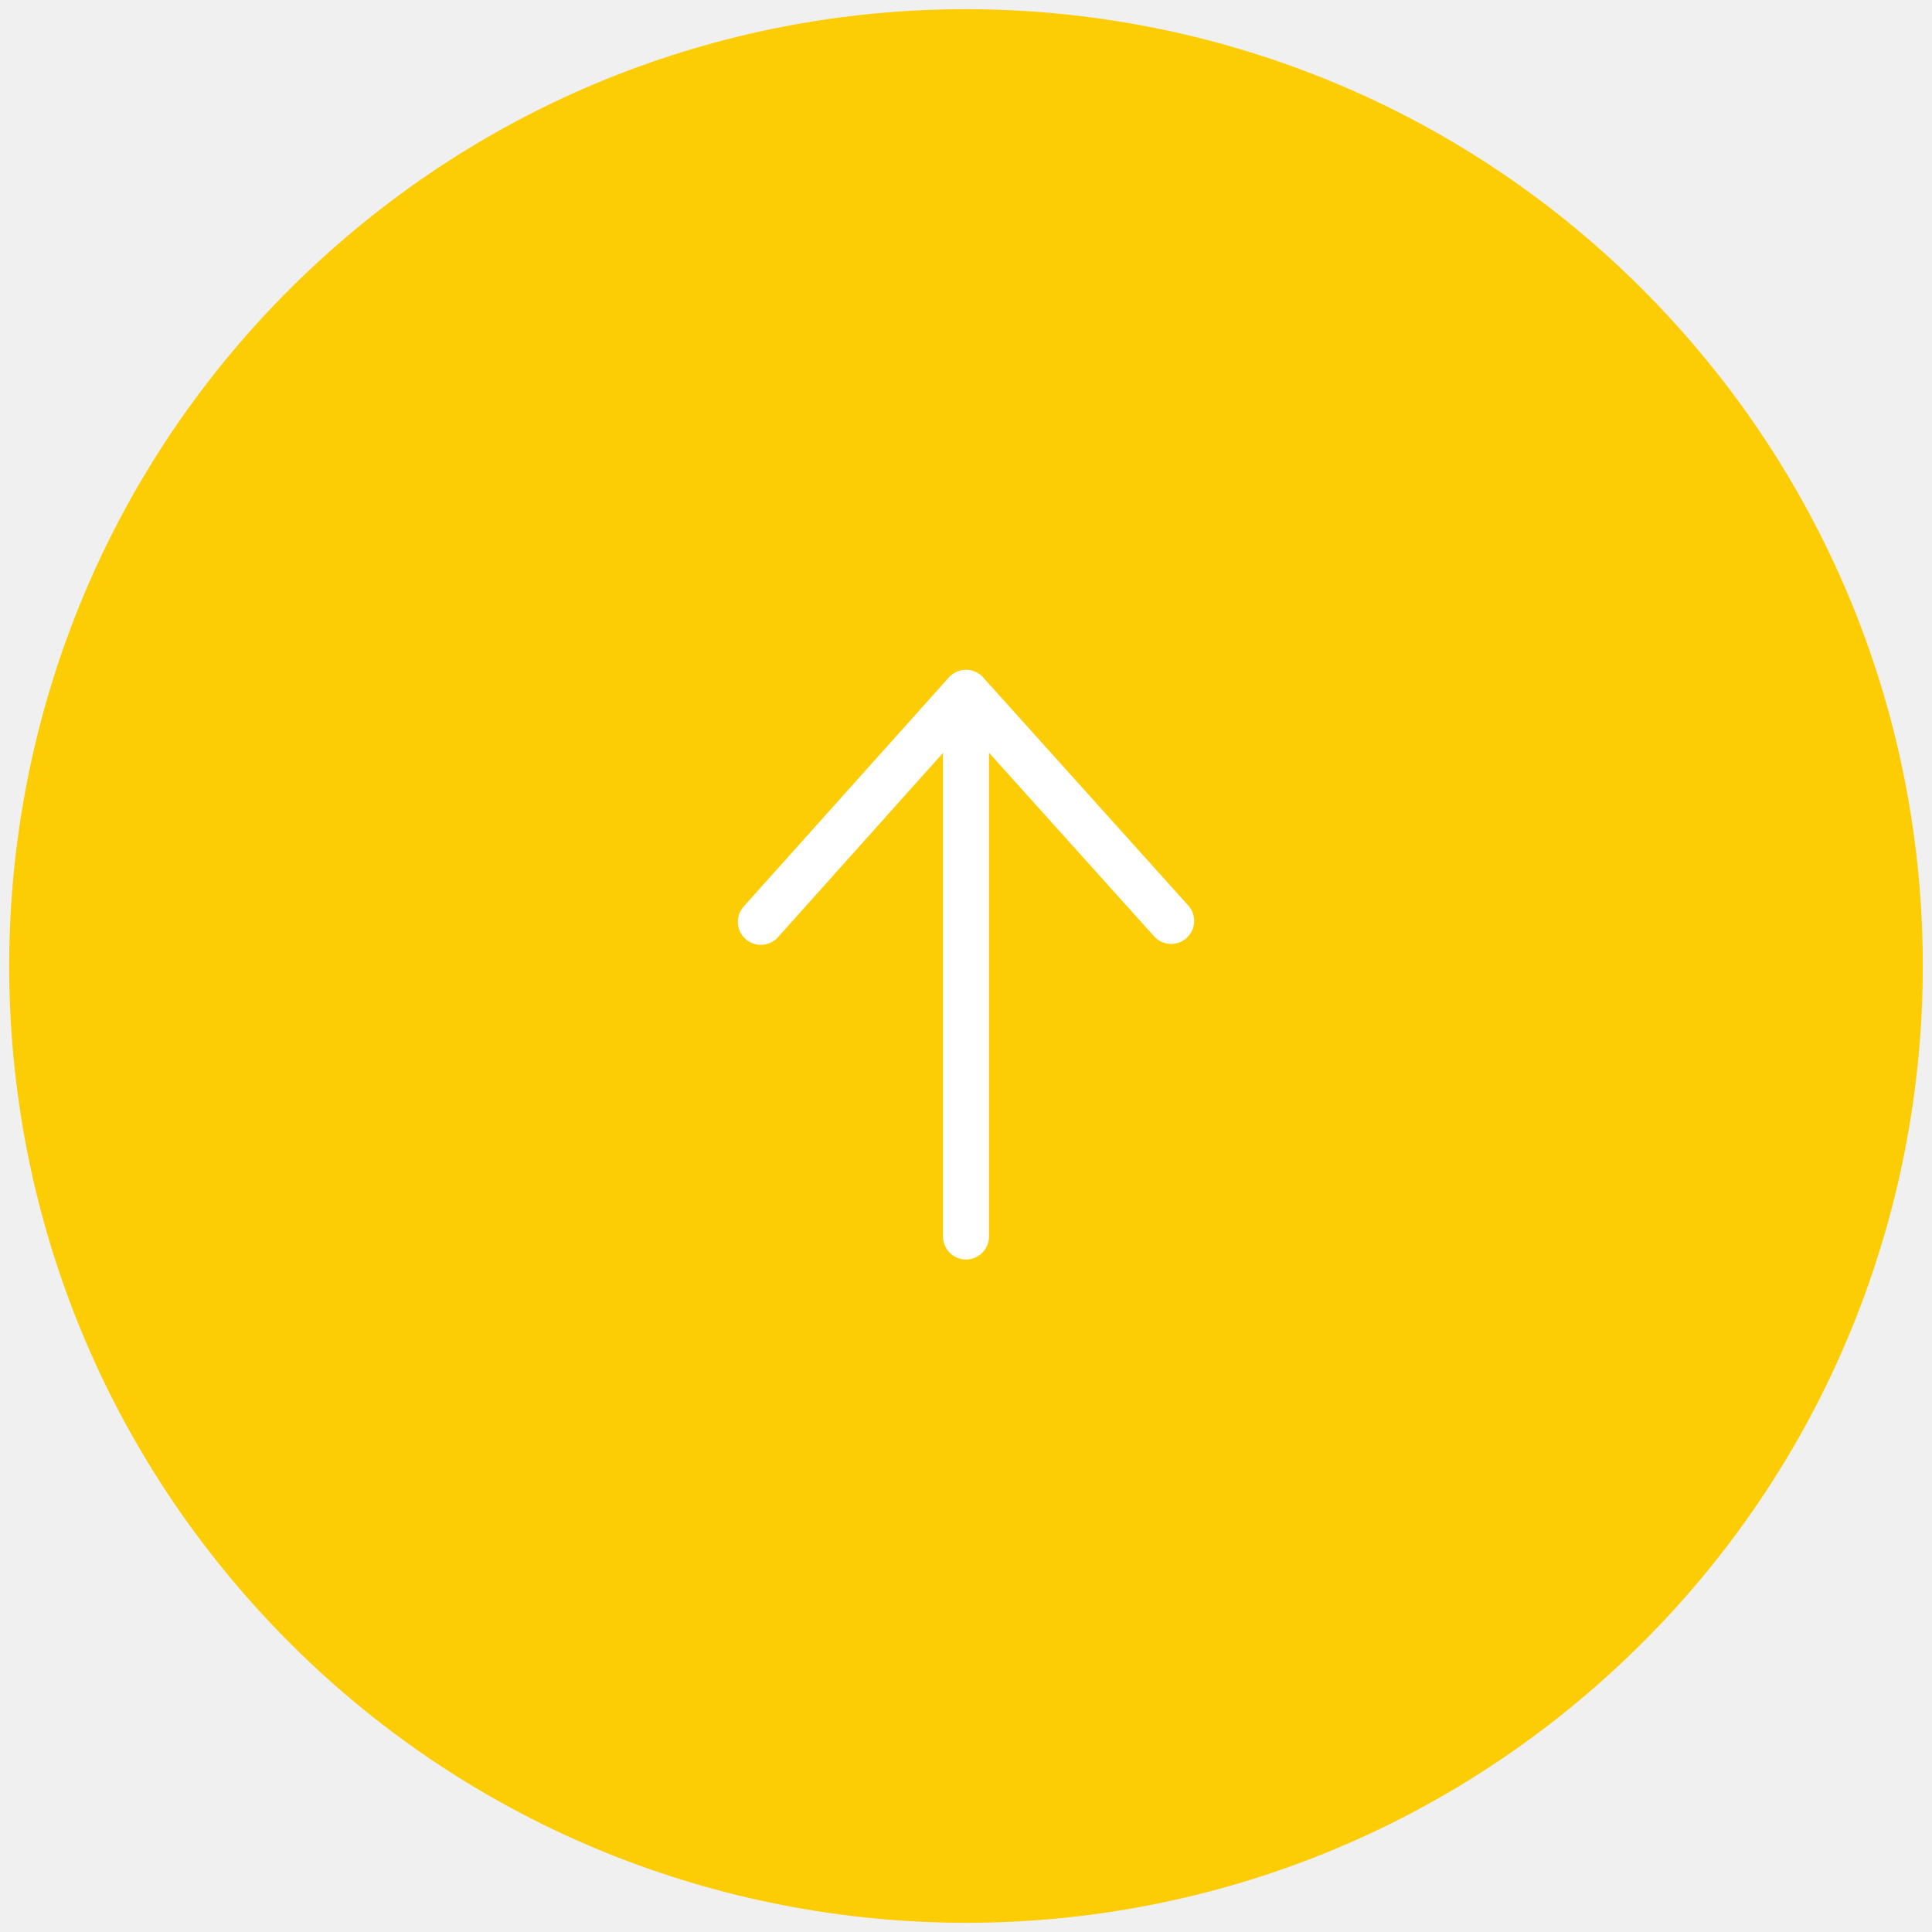
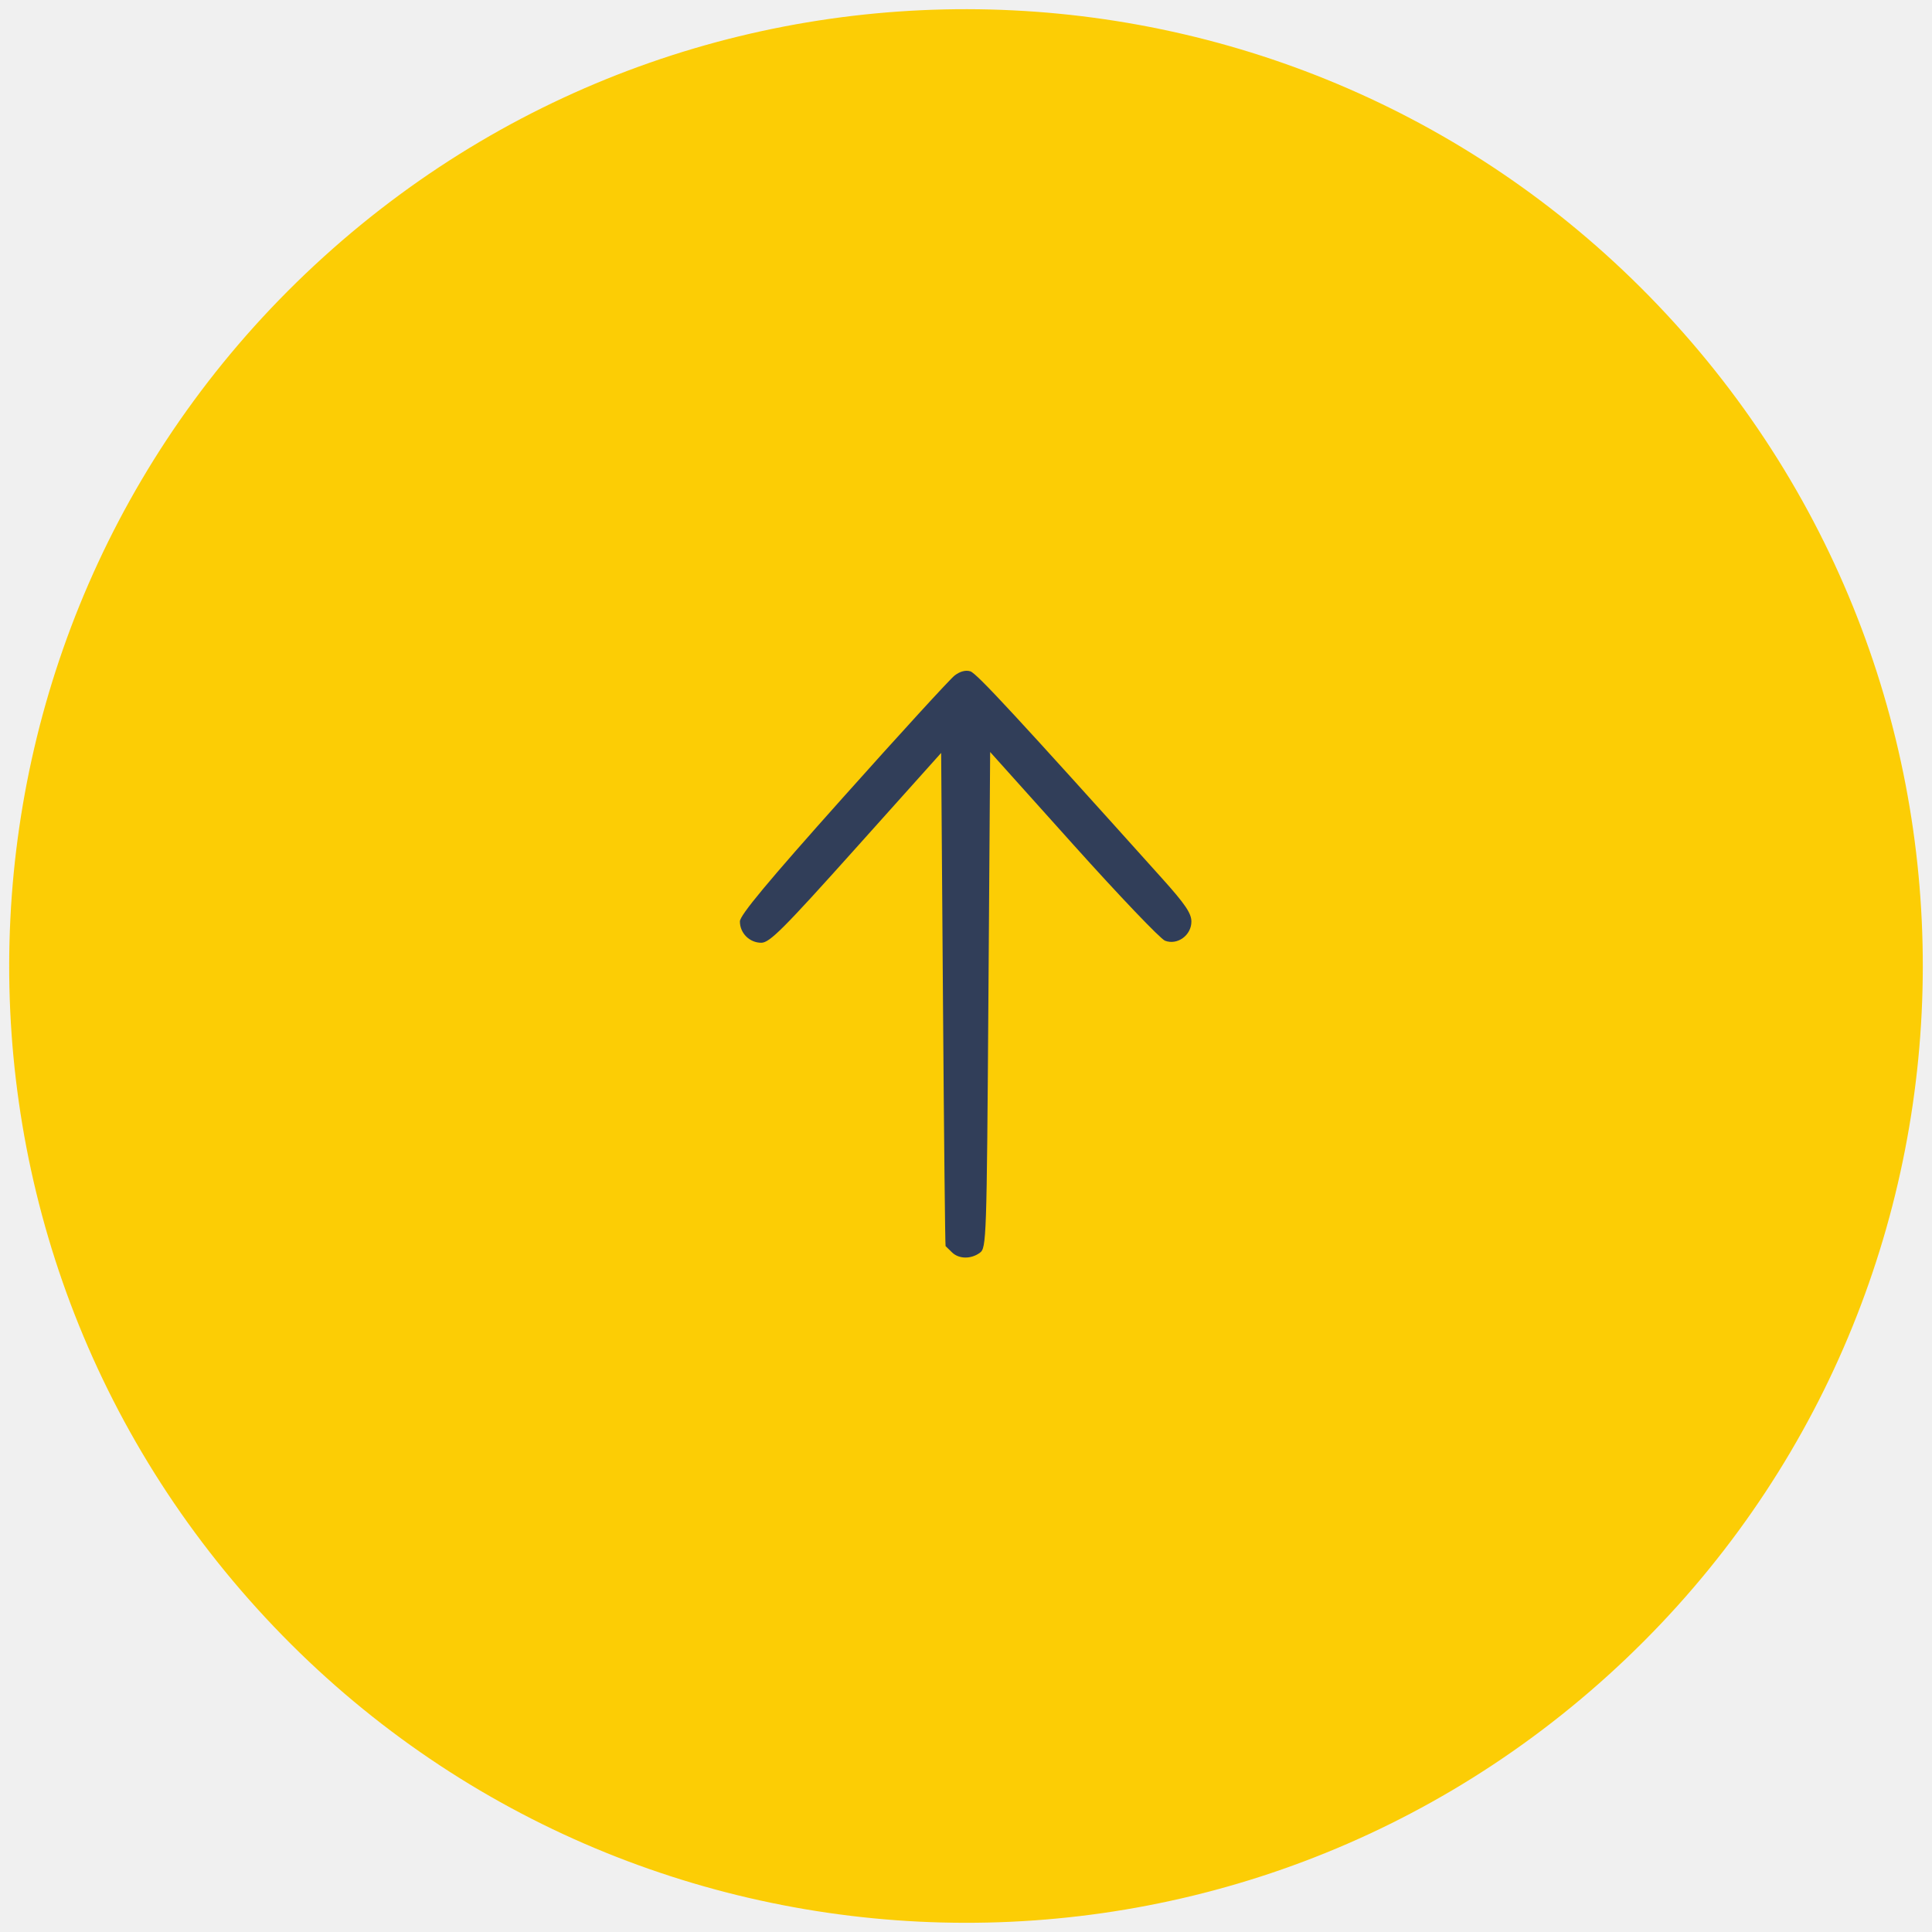
<svg xmlns="http://www.w3.org/2000/svg" width="210" height="210" version="1.1" id="svg880">
  <defs id="defs884" />
  <linearGradient id="a" x1="-1148.9" x2="-1148.9" y1="-205.3" y2="-204.3" gradientTransform="matrix(0,207.53,207.53,0,42606.8,238542.1)" gradientUnits="userSpaceOnUse">
    <stop offset="0" stop-color="#fccd05" id="stop869" />
    <stop offset="1" stop-color="#fccd05" stop-opacity=".9" id="stop871" />
  </linearGradient>
-   <g id="g986" transform="rotate(180,105,105)">
-     <path id="circle874" d="M 35.168,27.932 A 104,104 0 0 0 27.932,174.832 104,104 0 0 0 174.832,182.068 104,104 0 0 0 182.068,35.168 104,104 0 0 0 35.168,27.932 Z" style="display:inline;opacity:1;fill:#fccd05;fill-opacity:1" />
-     <path style="display:inline;fill:none;stroke:#ffffff;stroke-width:5;stroke-linecap:round;stroke-linejoin:round" id="path876" d="M 127.3,109.8 105,134.7 82.7,109.9" />
-     <path style="display:inline;fill:none;stroke:#ffffff;stroke-width:5;stroke-linecap:round" id="path878" d="m 105,75.6 v 59" />
+   <path d="m 82.7,100.2 22.3,-24.9 22.3,24.8" id="path876" style="display:inline;fill:none;stroke:#ffffff;stroke-width:5;stroke-linecap:round;stroke-linejoin:round" />
+   <path d="m 105,134.4 v -59" id="path878" style="display:inline;fill:#313e59;stroke:#ffffff;stroke-width:5;stroke-linecap:round;fill-opacity:0" />
+   <g id="g859">
+     <path id="circle874" d="M 174.832,182.068 A 104,104 0 0 0 182.068,35.168 104,104 0 0 0 35.168,27.932 104,104 0 0 0 27.932,174.832 104,104 0 0 0 174.832,182.068 Z" style="display:inline;opacity:1;fill:#fccd05;fill-opacity:1" />
+     <path id="path855" d="m 103.467,136.115 c -0.329,-0.329 -0.638,-0.628 -0.686,-0.666 -0.049,-0.037 -0.177,-12.115 -0.285,-26.839 l -0.197,-26.771 -9.245,10.317 c -7.917,8.836 -9.397,10.317 -10.308,10.317 -1.275,0 -2.322,-1.045 -2.322,-2.317 0,-0.676 3.027,-4.314 11.211,-13.475 6.166,-6.902 11.624,-12.867 12.128,-13.256 0.588,-0.453 1.202,-0.615 1.714,-0.453 0.687,0.218 4.996,4.873 20.872,22.547 2.471,2.751 3.151,3.754 3.151,4.652 0,1.492 -1.523,2.597 -2.868,2.081 -0.499,-0.192 -4.98,-4.885 -9.957,-10.43 L 107.625,81.74 107.435,108.687 c -0.184,26.119 -0.213,26.963 -0.929,27.486 -0.972,0.711 -2.295,0.686 -3.039,-0.058 z" style="opacity:1;fill:#313e59;fill-opacity:1;stroke:none;stroke-width:0.228;stroke-miterlimit:4;stroke-dasharray:none;stroke-opacity:1" />
  </g>
</svg>
